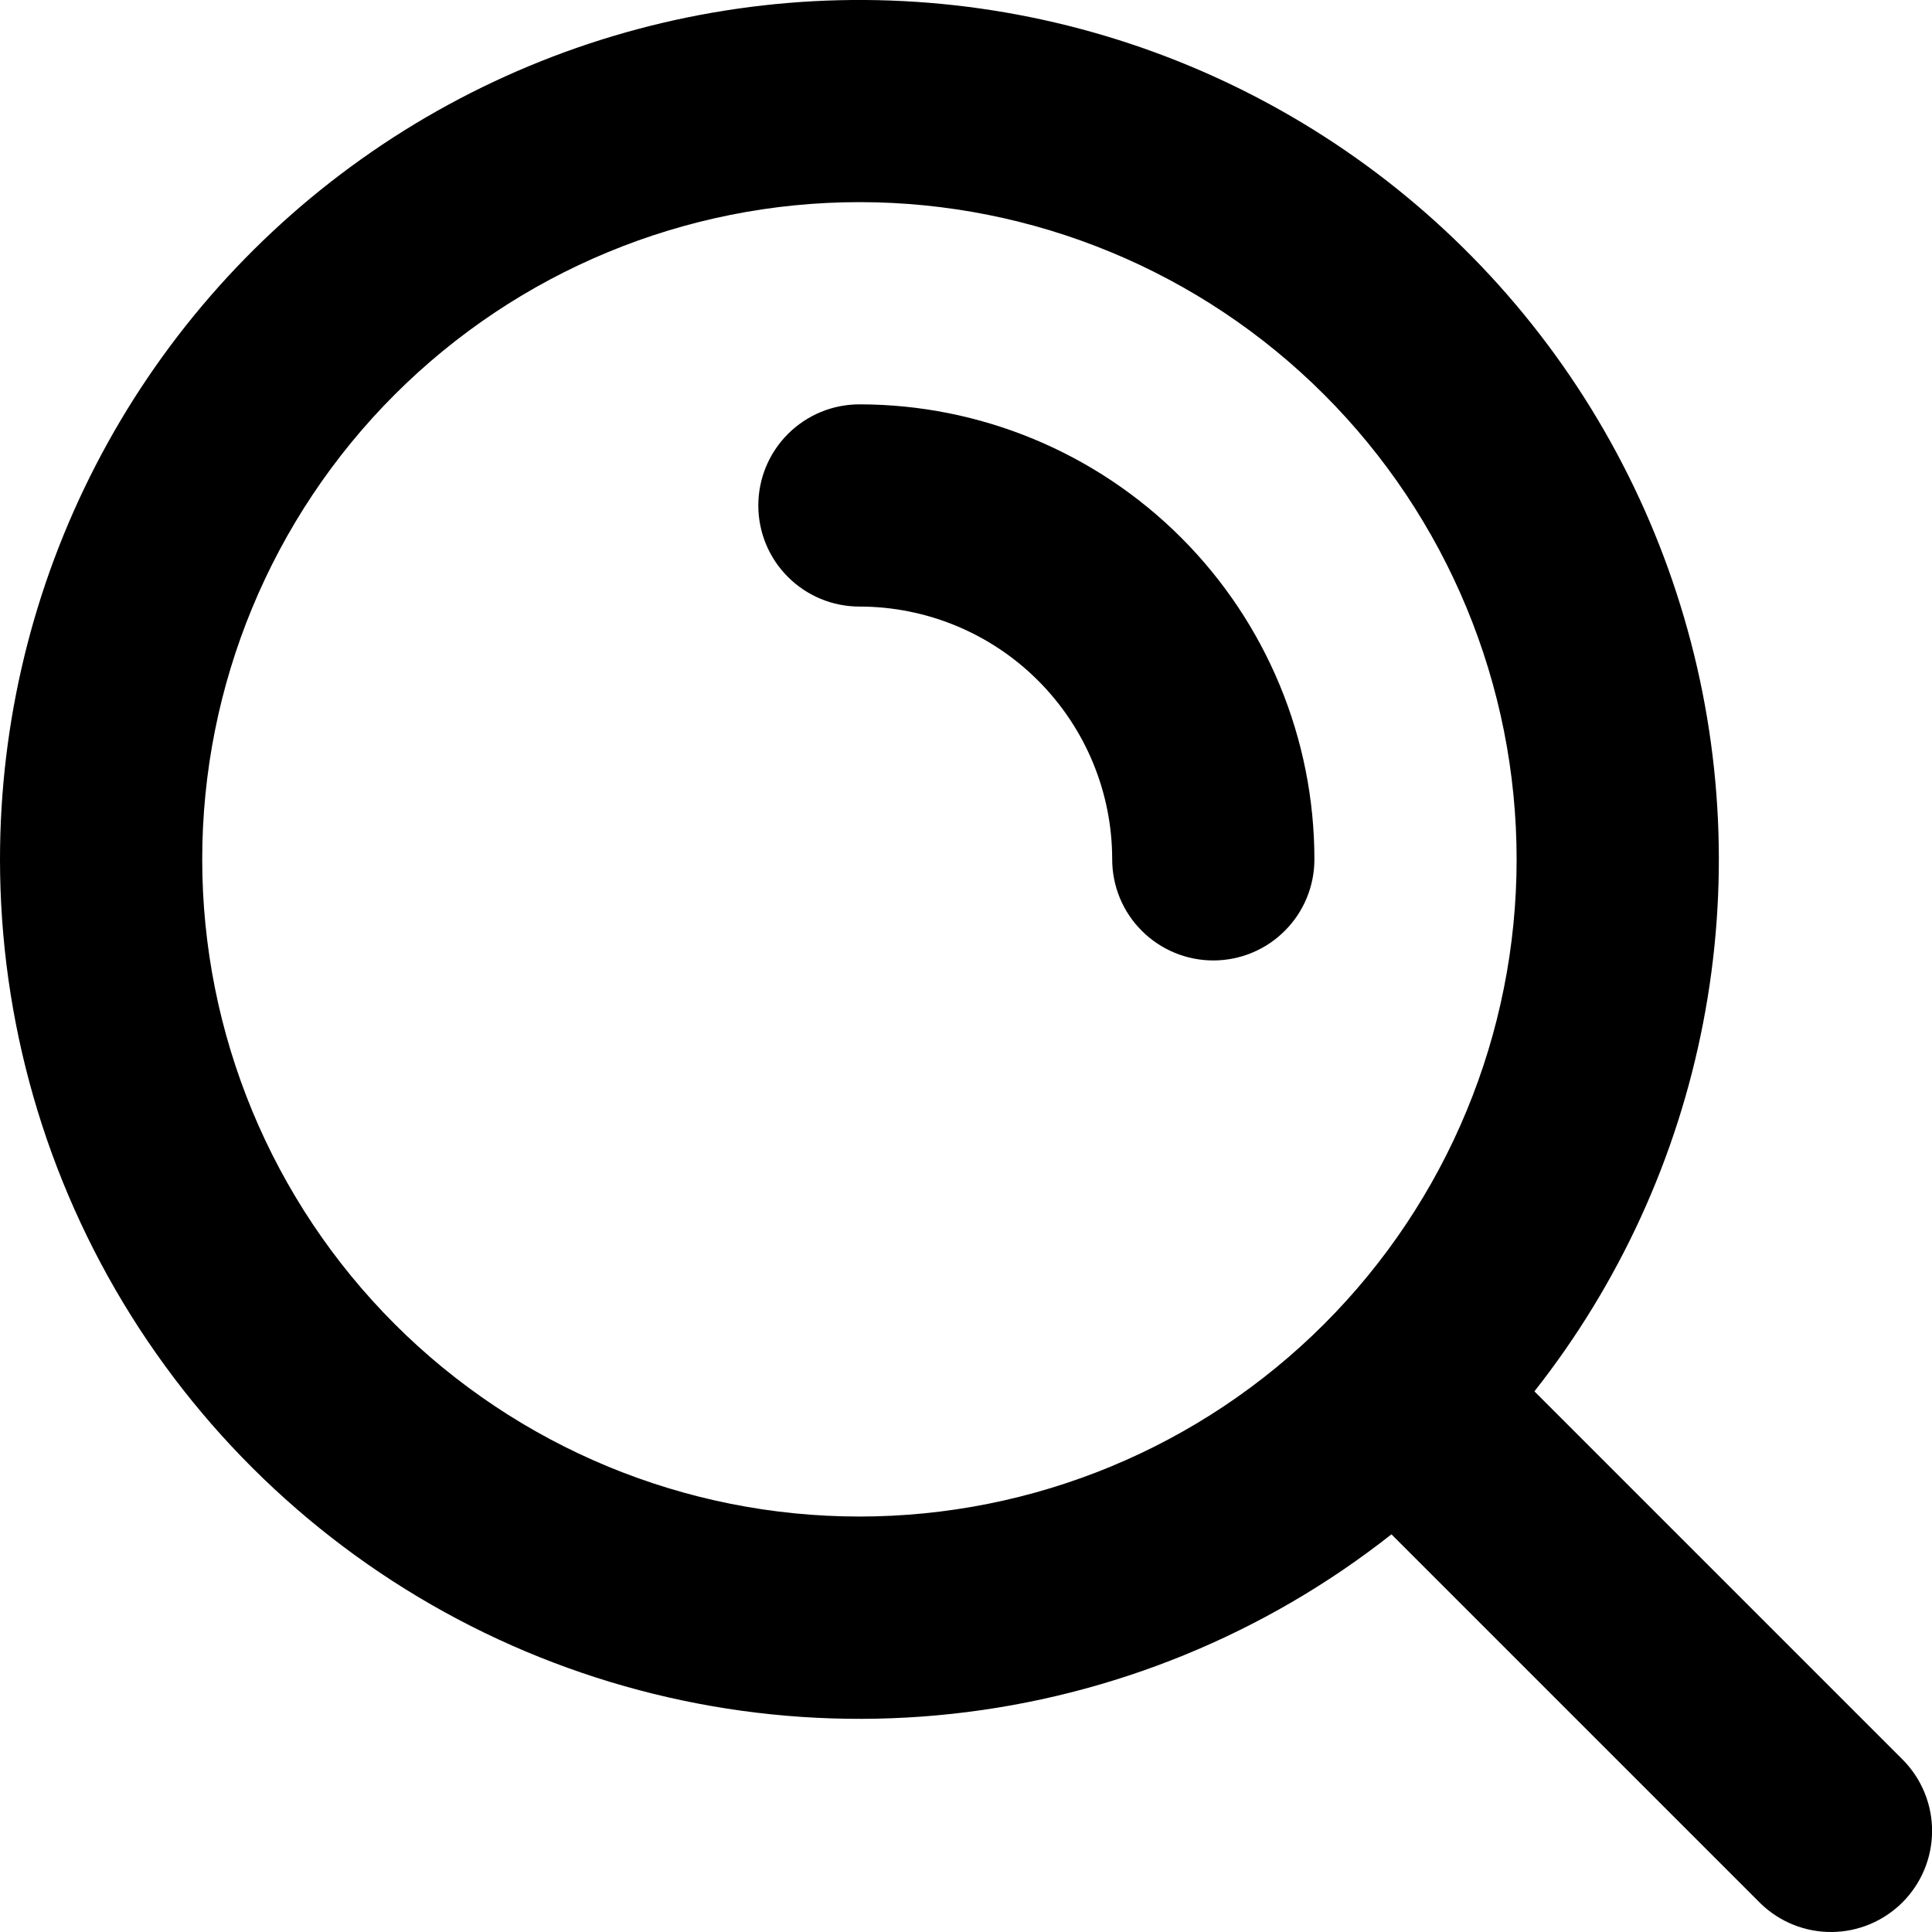
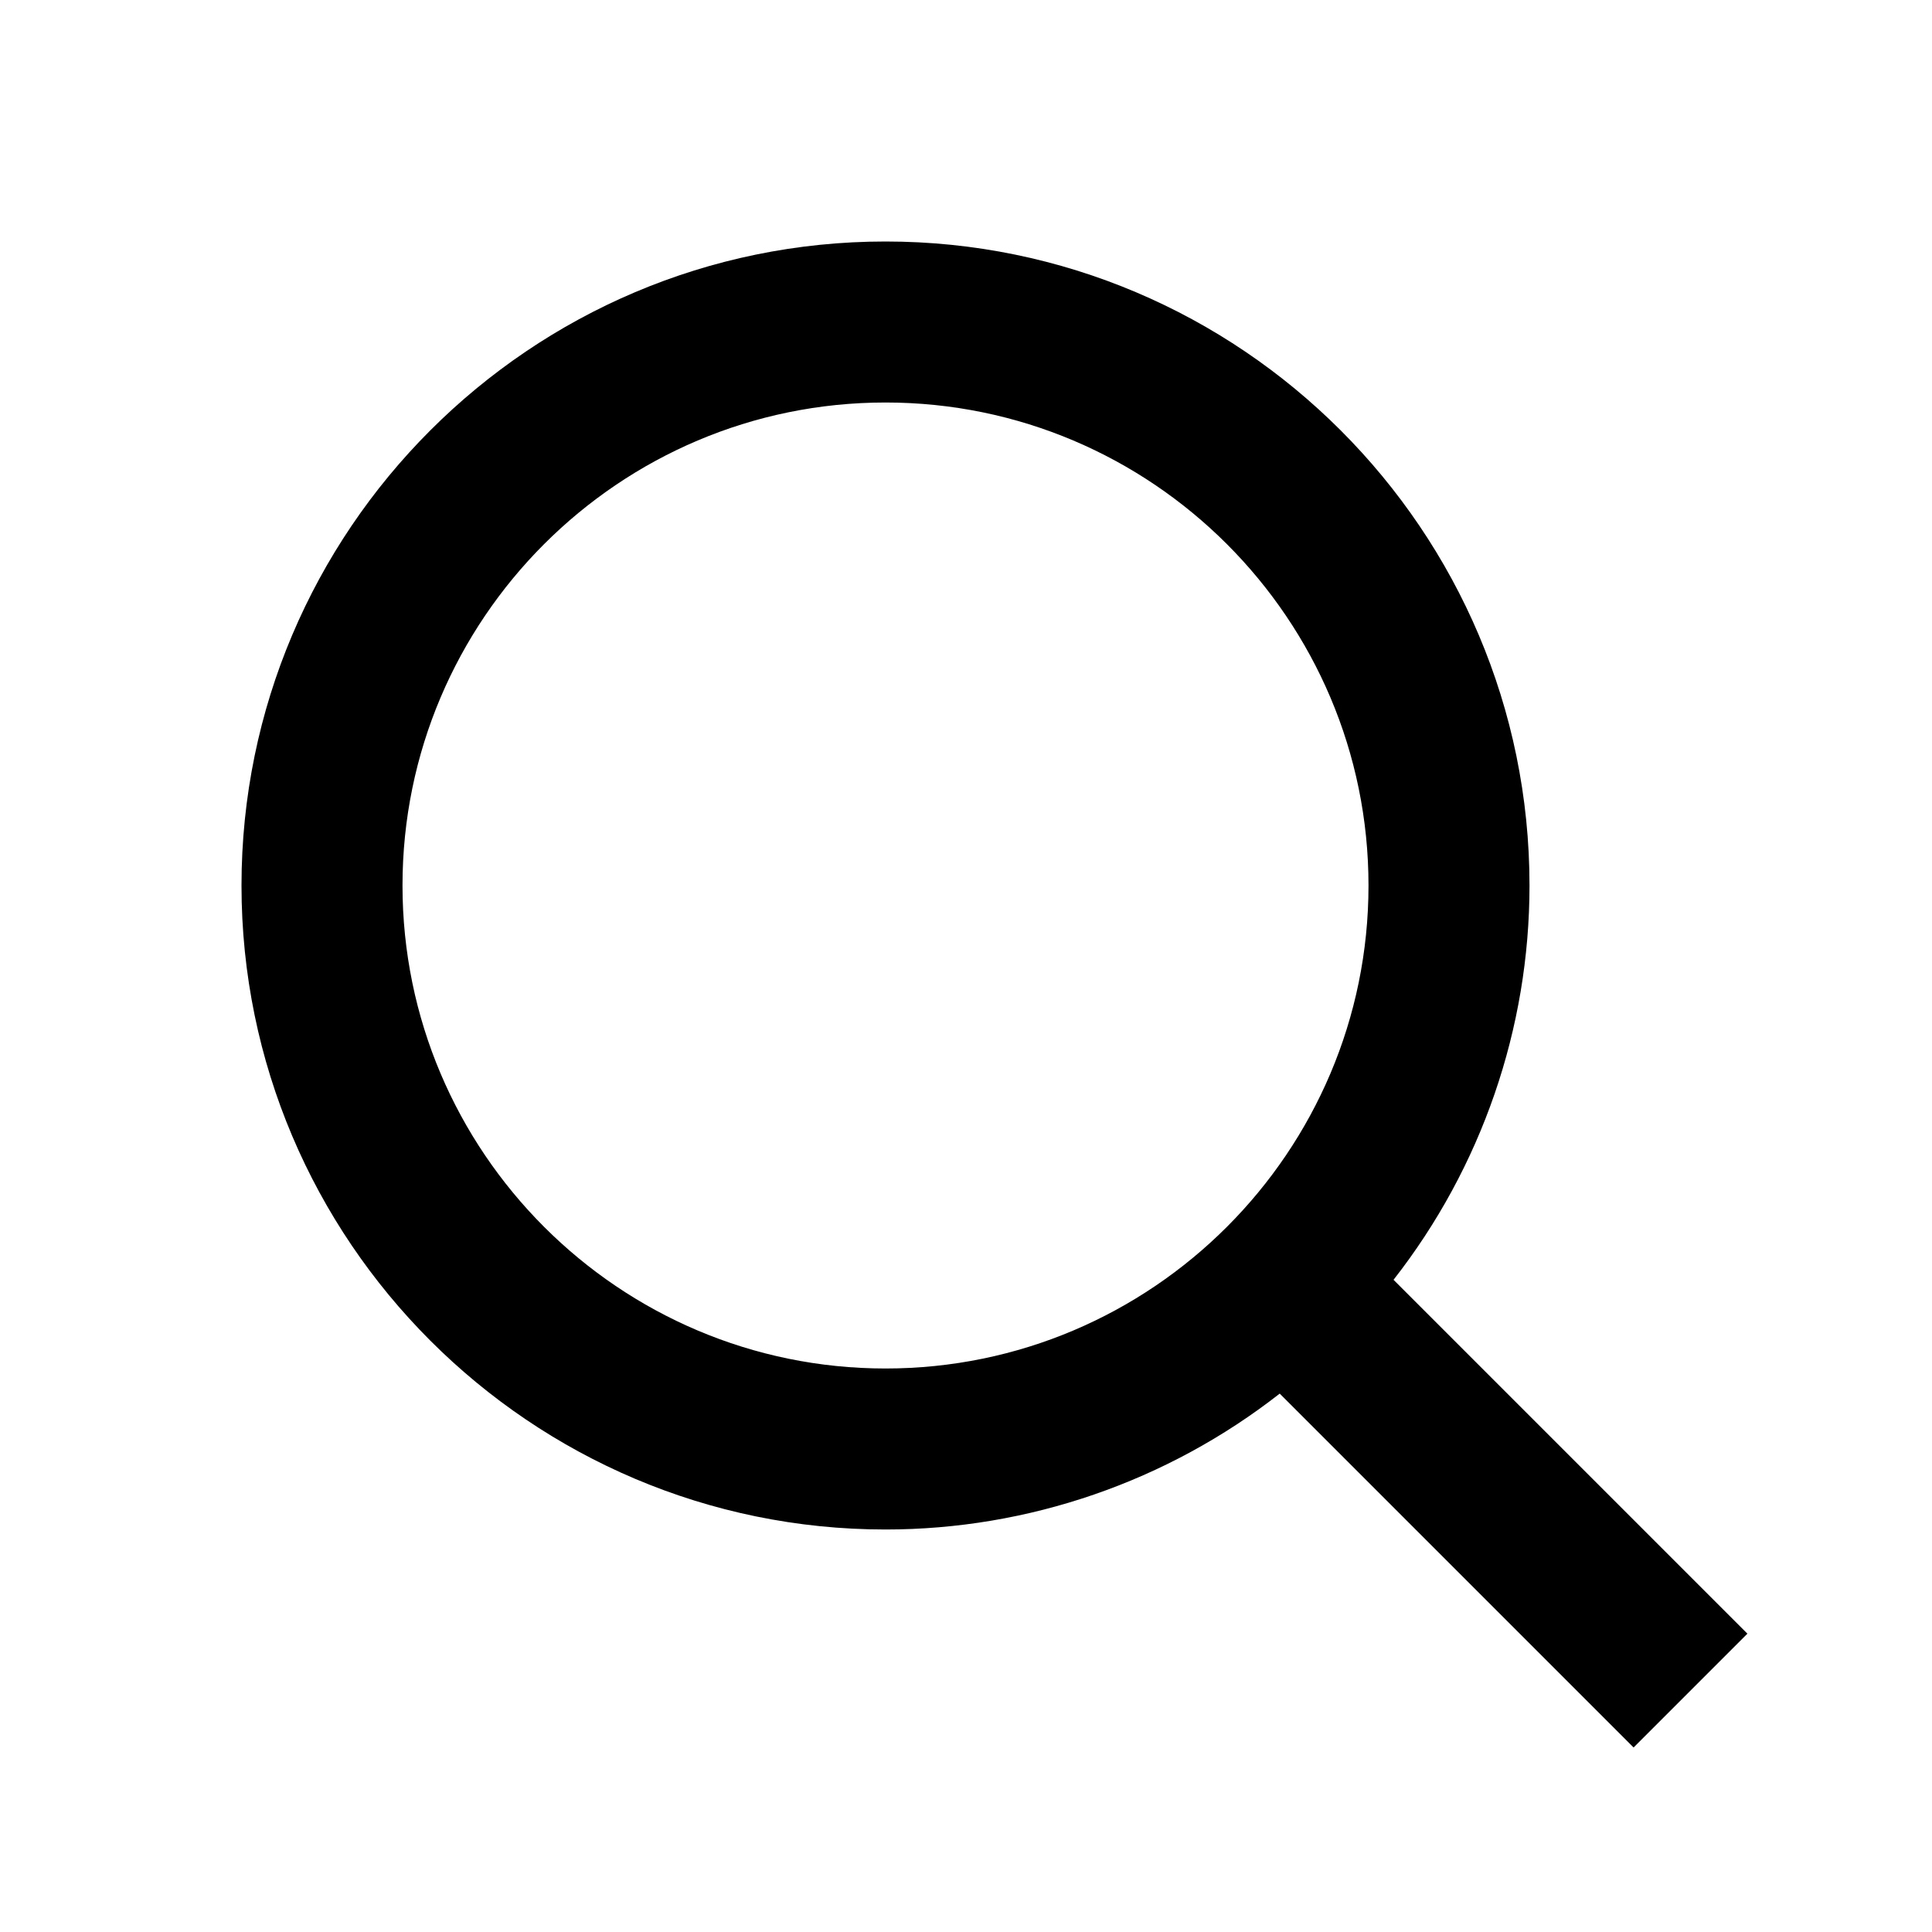
<svg xmlns="http://www.w3.org/2000/svg" width="24" height="24" viewBox="0 0 24 24" fill="currentColor">
-   <path fill-rule="evenodd" clip-rule="evenodd" d="M10.676 2.511C8.511 2.511 6.434 3.371 4.903 4.902C3.372 6.433 2.512 8.51 2.512 10.675C2.512 12.841 3.372 14.917 4.903 16.448C6.434 17.979 8.511 18.839 10.676 18.839C12.841 18.839 14.918 17.979 16.449 16.448C17.98 14.917 18.84 12.841 18.84 10.675C18.84 8.51 17.98 6.433 16.449 4.902C14.918 3.371 12.841 2.511 10.676 2.511ZM2.40763e-08 10.675C0 8.973 0.407 7.295 1.188 5.782C1.968 4.269 3.099 2.965 4.486 1.978C5.873 0.991 7.476 0.35 9.161 0.108C10.847 -0.134 12.565 0.031 14.174 0.589C15.782 1.147 17.234 2.081 18.408 3.314C19.582 4.547 20.444 6.043 20.922 7.677C21.401 9.31 21.481 11.035 21.157 12.706C20.834 14.378 20.115 15.947 19.061 17.284L23.648 21.871C23.877 22.108 24.004 22.426 24.001 22.755C23.998 23.084 23.866 23.399 23.633 23.632C23.4 23.865 23.085 23.997 22.756 24C22.427 24.003 22.109 23.876 21.872 23.647L17.285 19.06C15.711 20.301 13.819 21.074 11.826 21.29C9.833 21.506 7.82 21.157 6.016 20.282C4.213 19.407 2.692 18.042 1.628 16.343C0.564 14.644 -0 12.68 2.40763e-08 10.675ZM9.42 6.279C9.42 5.946 9.552 5.627 9.788 5.391C10.024 5.155 10.343 5.023 10.676 5.023C12.175 5.023 13.613 5.619 14.673 6.679C15.733 7.739 16.328 9.176 16.328 10.675C16.328 11.008 16.196 11.328 15.96 11.563C15.725 11.799 15.405 11.931 15.072 11.931C14.739 11.931 14.42 11.799 14.184 11.563C13.948 11.328 13.816 11.008 13.816 10.675C13.816 9.842 13.485 9.044 12.896 8.455C12.308 7.866 11.509 7.535 10.676 7.535C10.343 7.535 10.024 7.403 9.788 7.167C9.552 6.932 9.42 6.612 9.42 6.279Z" />
+   <path d="M11 19C12.775 19 14.499 18.405 15.897 17.312L20.293 21.708L21.707 20.294L17.311 15.898C18.405 14.5 19 12.775 19 11C19 6.589 15.411 3 11 3C6.589 3 3 6.589 3 11C3 15.411 6.589 19 11 19ZM11 5C14.309 5 17 7.691 17 11C17 14.309 14.309 17 11 17C7.691 17 5 14.309 5 11C5 7.691 7.691 5 11 5Z" />
</svg>
